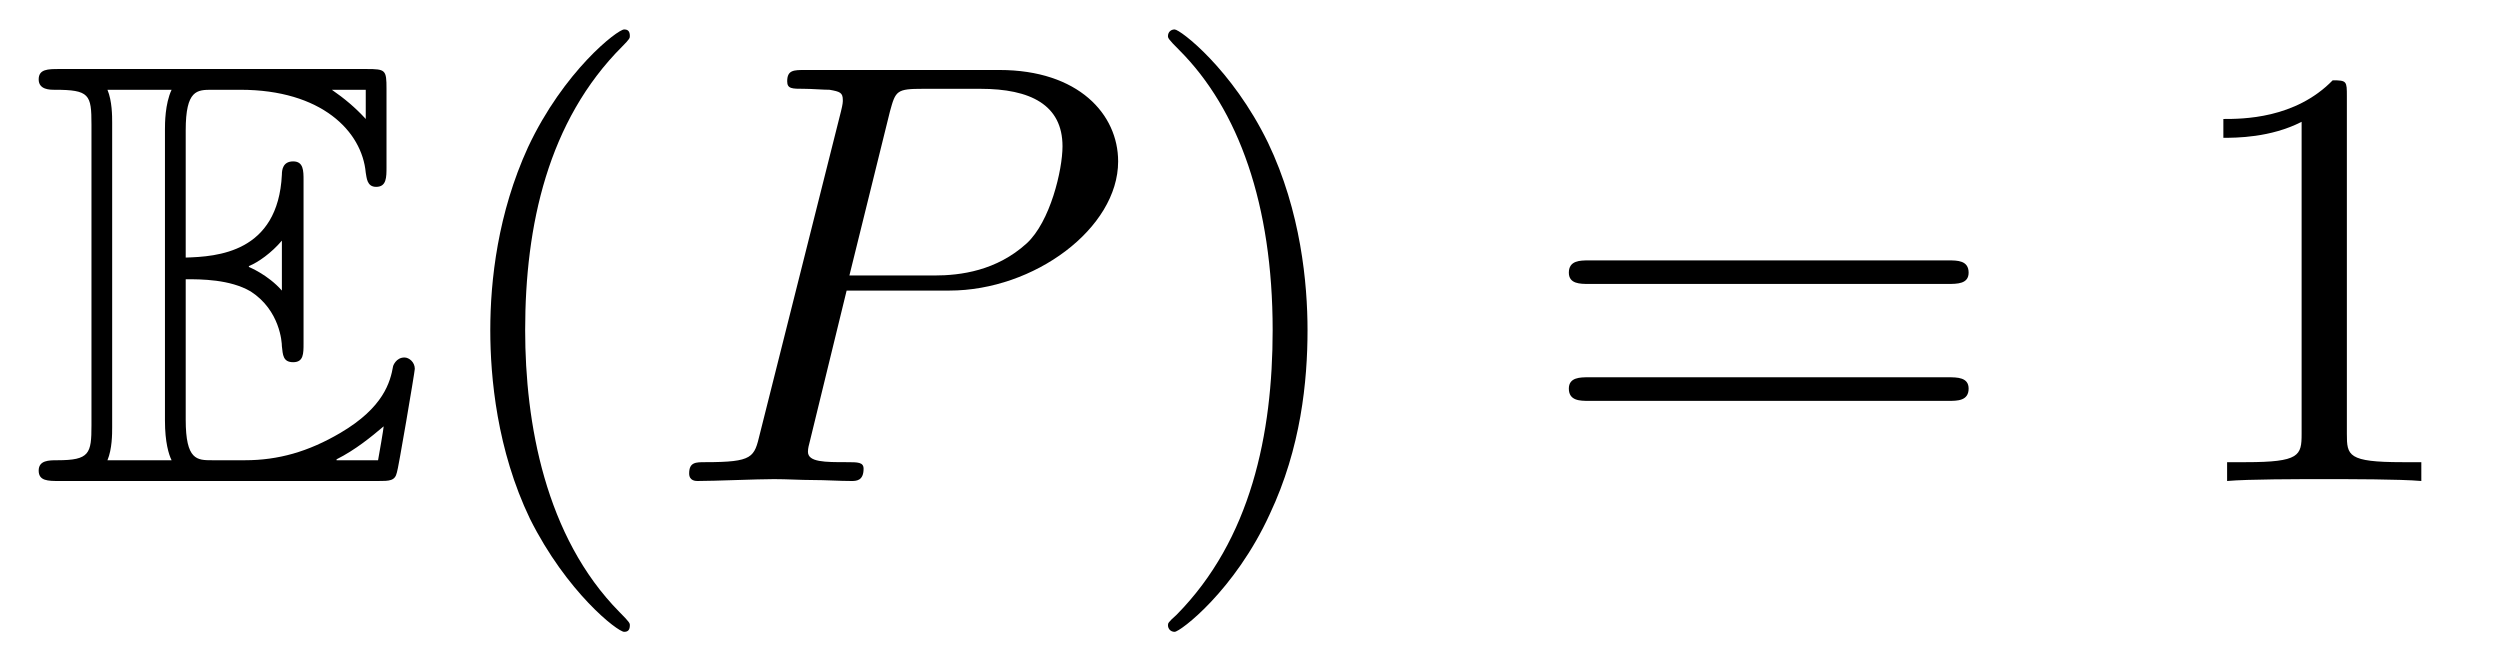
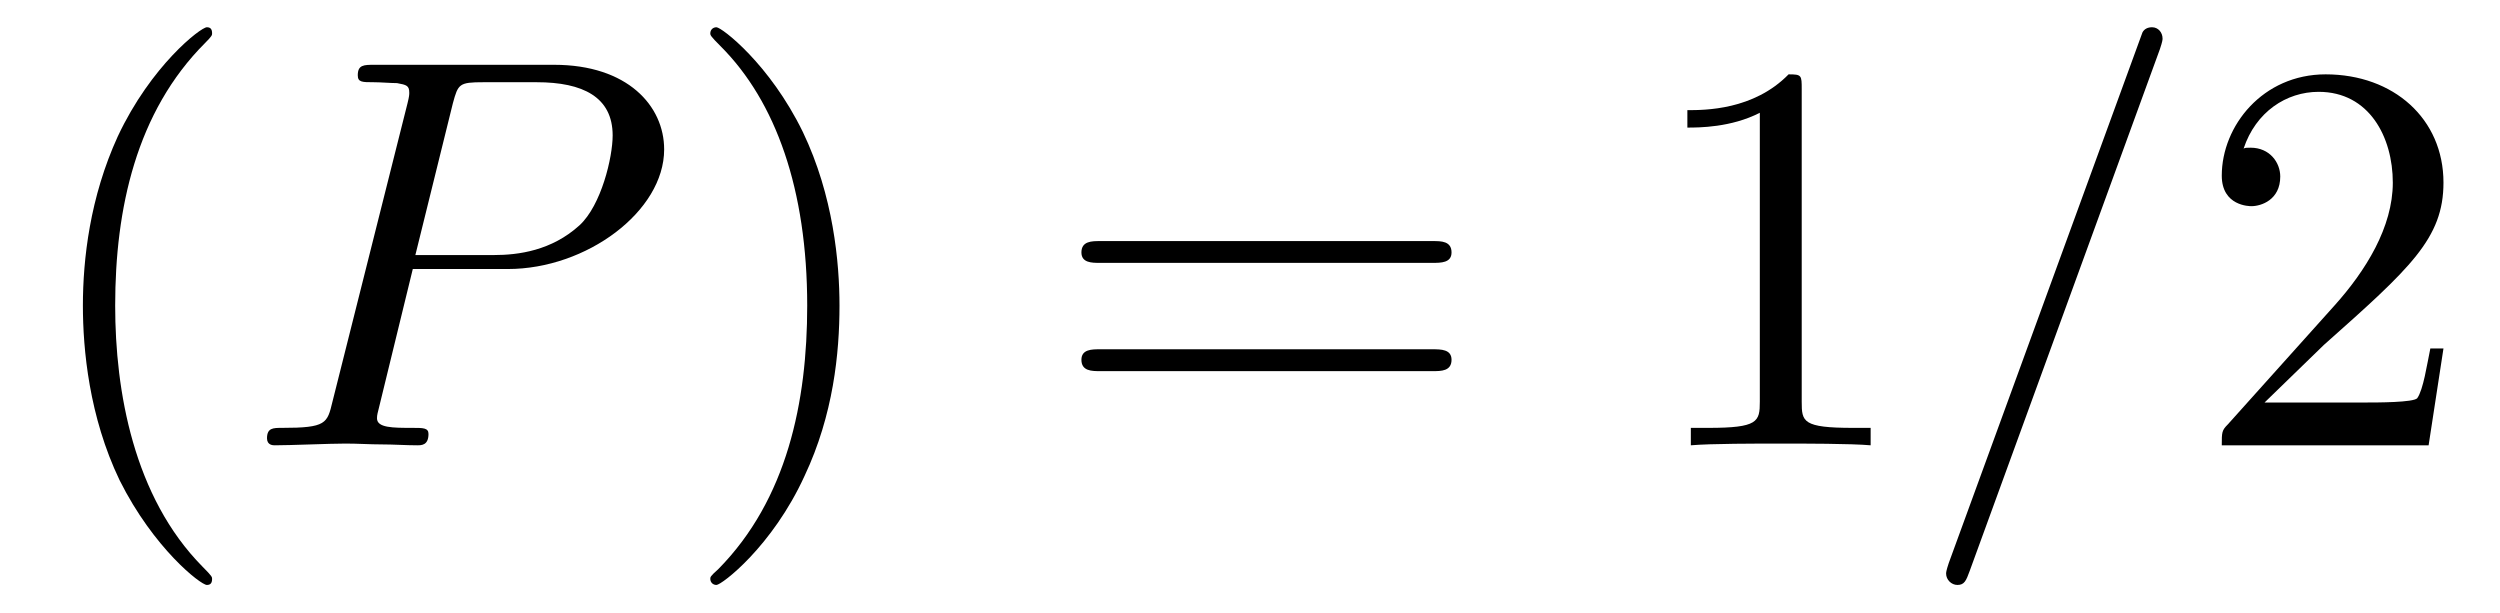
- <svg xmlns="http://www.w3.org/2000/svg" xmlns:xlink="http://www.w3.org/1999/xlink" viewBox="0 0 41.435 10.963">
+ <svg xmlns="http://www.w3.org/2000/svg" xmlns:xlink="http://www.w3.org/1999/xlink" viewBox="0 0 44.756 10.963">
  <defs>
    <g>
      <g id="glyph-0-0">
-         <path d="M 2.578 -3.344 C 2.828 -3.344 3.312 -3.344 3.656 -3.141 C 4.141 -2.828 4.172 -2.297 4.172 -2.234 C 4.188 -2.094 4.188 -1.969 4.359 -1.969 C 4.531 -1.969 4.531 -2.109 4.531 -2.281 L 4.531 -4.984 C 4.531 -5.141 4.531 -5.297 4.359 -5.297 C 4.188 -5.297 4.172 -5.156 4.172 -5.078 C 4.109 -3.781 3.094 -3.719 2.578 -3.703 L 2.578 -5.812 C 2.578 -6.484 2.766 -6.484 3.016 -6.484 L 3.484 -6.484 C 4.828 -6.484 5.5 -5.797 5.562 -5.109 C 5.578 -5.031 5.578 -4.875 5.734 -4.875 C 5.906 -4.875 5.906 -5.031 5.906 -5.203 L 5.906 -6.5 C 5.906 -6.812 5.891 -6.828 5.578 -6.828 L 0.484 -6.828 C 0.297 -6.828 0.141 -6.828 0.141 -6.656 C 0.141 -6.484 0.328 -6.484 0.406 -6.484 C 0.984 -6.484 1.016 -6.406 1.016 -5.906 L 1.016 -0.922 C 1.016 -0.453 0.984 -0.344 0.453 -0.344 C 0.312 -0.344 0.141 -0.344 0.141 -0.172 C 0.141 0 0.297 0 0.484 0 L 5.766 0 C 5.953 0 6.047 0 6.078 -0.141 C 6.094 -0.156 6.375 -1.812 6.375 -1.859 C 6.375 -1.969 6.281 -2.047 6.203 -2.047 C 6.062 -2.047 6.016 -1.906 6.016 -1.906 C 5.969 -1.641 5.859 -1.219 5.141 -0.797 C 4.609 -0.484 4.109 -0.344 3.562 -0.344 L 3.016 -0.344 C 2.766 -0.344 2.578 -0.344 2.578 -1.016 Z M 5.562 -6.484 L 5.562 -6 C 5.391 -6.188 5.203 -6.344 5 -6.484 Z M 3.625 -3.562 C 3.781 -3.625 4 -3.781 4.172 -3.984 L 4.172 -3.156 C 3.938 -3.422 3.625 -3.547 3.625 -3.547 Z M 1.359 -5.938 C 1.359 -6.047 1.359 -6.297 1.281 -6.484 L 2.344 -6.484 C 2.234 -6.25 2.234 -5.922 2.234 -5.828 L 2.234 -1 C 2.234 -0.641 2.297 -0.438 2.344 -0.344 L 1.281 -0.344 C 1.359 -0.531 1.359 -0.781 1.359 -0.891 Z M 5.078 -0.344 L 5.078 -0.359 C 5.391 -0.516 5.656 -0.734 5.859 -0.906 C 5.859 -0.875 5.781 -0.422 5.766 -0.344 Z M 5.078 -0.344 " />
+         <path d="M 3.297 2.391 C 3.297 2.359 3.297 2.344 3.125 2.172 C 1.891 0.922 1.562 -0.969 1.562 -2.5 C 1.562 -4.234 1.938 -5.969 3.172 -7.203 C 3.297 -7.328 3.297 -7.344 3.297 -7.375 C 3.297 -7.453 3.266 -7.484 3.203 -7.484 C 3.094 -7.484 2.203 -6.797 1.609 -5.531 C 1.109 -4.438 0.984 -3.328 0.984 -2.5 C 0.984 -1.719 1.094 -0.516 1.641 0.625 C 2.25 1.844 3.094 2.5 3.203 2.5 C 3.266 2.5 3.297 2.469 3.297 2.391 Z M 3.297 2.391 " />
+       </g>
+       <g id="glyph-0-1">
+         <path d="M 2.875 -2.5 C 2.875 -3.266 2.766 -4.469 2.219 -5.609 C 1.625 -6.828 0.766 -7.484 0.672 -7.484 C 0.609 -7.484 0.562 -7.438 0.562 -7.375 C 0.562 -7.344 0.562 -7.328 0.75 -7.141 C 1.734 -6.156 2.297 -4.578 2.297 -2.5 C 2.297 -0.781 1.938 0.969 0.703 2.219 C 0.562 2.344 0.562 2.359 0.562 2.391 C 0.562 2.453 0.609 2.5 0.672 2.5 C 0.766 2.5 1.672 1.812 2.25 0.547 C 2.766 -0.547 2.875 -1.656 2.875 -2.5 Z M 2.875 -2.5 " />
+       </g>
+       <g id="glyph-0-2">
+         <path d="M 6.844 -3.266 C 7 -3.266 7.188 -3.266 7.188 -3.453 C 7.188 -3.656 7 -3.656 6.859 -3.656 L 0.891 -3.656 C 0.75 -3.656 0.562 -3.656 0.562 -3.453 C 0.562 -3.266 0.75 -3.266 0.891 -3.266 Z M 6.859 -1.328 C 7 -1.328 7.188 -1.328 7.188 -1.531 C 7.188 -1.719 7 -1.719 6.844 -1.719 L 0.891 -1.719 C 0.75 -1.719 0.562 -1.719 0.562 -1.531 C 0.562 -1.328 0.75 -1.328 0.891 -1.328 Z M 6.859 -1.328 " />
+       </g>
+       <g id="glyph-0-3">
+         <path d="M 2.938 -6.375 C 2.938 -6.625 2.938 -6.641 2.703 -6.641 C 2.078 -6 1.203 -6 0.891 -6 L 0.891 -5.688 C 1.094 -5.688 1.672 -5.688 2.188 -5.953 L 2.188 -0.781 C 2.188 -0.422 2.156 -0.312 1.266 -0.312 L 0.953 -0.312 L 0.953 0 C 1.297 -0.031 2.156 -0.031 2.562 -0.031 C 2.953 -0.031 3.828 -0.031 4.172 0 L 4.172 -0.312 L 3.859 -0.312 C 2.953 -0.312 2.938 -0.422 2.938 -0.781 Z M 2.938 -6.375 " />
+       </g>
+       <g id="glyph-0-4">
+         <path d="M 1.266 -0.766 L 2.328 -1.797 C 3.875 -3.172 4.469 -3.703 4.469 -4.703 C 4.469 -5.844 3.578 -6.641 2.359 -6.641 C 1.234 -6.641 0.5 -5.719 0.5 -4.828 C 0.5 -4.281 1 -4.281 1.031 -4.281 C 1.203 -4.281 1.547 -4.391 1.547 -4.812 C 1.547 -5.062 1.359 -5.328 1.016 -5.328 C 0.938 -5.328 0.922 -5.328 0.891 -5.312 C 1.109 -5.969 1.656 -6.328 2.234 -6.328 C 3.141 -6.328 3.562 -5.516 3.562 -4.703 C 3.562 -3.906 3.078 -3.125 2.516 -2.5 L 0.609 -0.375 C 0.5 -0.266 0.5 -0.234 0.5 0 L 4.203 0 L 4.469 -1.734 L 4.234 -1.734 C 4.172 -1.438 4.109 -1 4 -0.844 C 3.938 -0.766 3.281 -0.766 3.062 -0.766 Z M 1.266 -0.766 " />
      </g>
      <g id="glyph-1-0">
-         <path d="M 3.297 2.391 C 3.297 2.359 3.297 2.344 3.125 2.172 C 1.891 0.922 1.562 -0.969 1.562 -2.5 C 1.562 -4.234 1.938 -5.969 3.172 -7.203 C 3.297 -7.328 3.297 -7.344 3.297 -7.375 C 3.297 -7.453 3.266 -7.484 3.203 -7.484 C 3.094 -7.484 2.203 -6.797 1.609 -5.531 C 1.109 -4.438 0.984 -3.328 0.984 -2.5 C 0.984 -1.719 1.094 -0.516 1.641 0.625 C 2.25 1.844 3.094 2.5 3.203 2.5 C 3.266 2.5 3.297 2.469 3.297 2.391 Z M 3.297 2.391 " />
+         <path d="M 3.016 -3.156 L 4.719 -3.156 C 6.125 -3.156 7.516 -4.188 7.516 -5.297 C 7.516 -6.078 6.859 -6.812 5.547 -6.812 L 2.328 -6.812 C 2.141 -6.812 2.031 -6.812 2.031 -6.625 C 2.031 -6.5 2.109 -6.5 2.312 -6.5 C 2.438 -6.5 2.625 -6.484 2.734 -6.484 C 2.906 -6.453 2.953 -6.438 2.953 -6.312 C 2.953 -6.281 2.953 -6.25 2.922 -6.125 L 1.578 -0.781 C 1.484 -0.391 1.469 -0.312 0.672 -0.312 C 0.516 -0.312 0.406 -0.312 0.406 -0.125 C 0.406 0 0.516 0 0.547 0 C 0.828 0 1.531 -0.031 1.812 -0.031 C 2.031 -0.031 2.25 -0.016 2.453 -0.016 C 2.672 -0.016 2.891 0 3.094 0 C 3.172 0 3.297 0 3.297 -0.203 C 3.297 -0.312 3.203 -0.312 3.016 -0.312 C 2.656 -0.312 2.375 -0.312 2.375 -0.484 C 2.375 -0.547 2.391 -0.594 2.406 -0.656 Z M 3.734 -6.125 C 3.828 -6.469 3.844 -6.5 4.281 -6.5 L 5.234 -6.5 C 6.062 -6.5 6.594 -6.234 6.594 -5.547 C 6.594 -5.156 6.391 -4.297 6 -3.938 C 5.5 -3.484 4.906 -3.406 4.469 -3.406 L 3.062 -3.406 Z M 3.734 -6.125 " />
      </g>
      <g id="glyph-1-1">
-         <path d="M 2.875 -2.5 C 2.875 -3.266 2.766 -4.469 2.219 -5.609 C 1.625 -6.828 0.766 -7.484 0.672 -7.484 C 0.609 -7.484 0.562 -7.438 0.562 -7.375 C 0.562 -7.344 0.562 -7.328 0.75 -7.141 C 1.734 -6.156 2.297 -4.578 2.297 -2.5 C 2.297 -0.781 1.938 0.969 0.703 2.219 C 0.562 2.344 0.562 2.359 0.562 2.391 C 0.562 2.453 0.609 2.5 0.672 2.5 C 0.766 2.5 1.672 1.812 2.25 0.547 C 2.766 -0.547 2.875 -1.656 2.875 -2.5 Z M 2.875 -2.5 " />
-       </g>
-       <g id="glyph-1-2">
-         <path d="M 6.844 -3.266 C 7 -3.266 7.188 -3.266 7.188 -3.453 C 7.188 -3.656 7 -3.656 6.859 -3.656 L 0.891 -3.656 C 0.75 -3.656 0.562 -3.656 0.562 -3.453 C 0.562 -3.266 0.75 -3.266 0.891 -3.266 Z M 6.859 -1.328 C 7 -1.328 7.188 -1.328 7.188 -1.531 C 7.188 -1.719 7 -1.719 6.844 -1.719 L 0.891 -1.719 C 0.75 -1.719 0.562 -1.719 0.562 -1.531 C 0.562 -1.328 0.75 -1.328 0.891 -1.328 Z M 6.859 -1.328 " />
-       </g>
-       <g id="glyph-1-3">
-         <path d="M 2.938 -6.375 C 2.938 -6.625 2.938 -6.641 2.703 -6.641 C 2.078 -6 1.203 -6 0.891 -6 L 0.891 -5.688 C 1.094 -5.688 1.672 -5.688 2.188 -5.953 L 2.188 -0.781 C 2.188 -0.422 2.156 -0.312 1.266 -0.312 L 0.953 -0.312 L 0.953 0 C 1.297 -0.031 2.156 -0.031 2.562 -0.031 C 2.953 -0.031 3.828 -0.031 4.172 0 L 4.172 -0.312 L 3.859 -0.312 C 2.953 -0.312 2.938 -0.422 2.938 -0.781 Z M 2.938 -6.375 " />
-       </g>
-       <g id="glyph-2-0">
-         <path d="M 3.016 -3.156 L 4.719 -3.156 C 6.125 -3.156 7.516 -4.188 7.516 -5.297 C 7.516 -6.078 6.859 -6.812 5.547 -6.812 L 2.328 -6.812 C 2.141 -6.812 2.031 -6.812 2.031 -6.625 C 2.031 -6.5 2.109 -6.5 2.312 -6.5 C 2.438 -6.5 2.625 -6.484 2.734 -6.484 C 2.906 -6.453 2.953 -6.438 2.953 -6.312 C 2.953 -6.281 2.953 -6.25 2.922 -6.125 L 1.578 -0.781 C 1.484 -0.391 1.469 -0.312 0.672 -0.312 C 0.516 -0.312 0.406 -0.312 0.406 -0.125 C 0.406 0 0.516 0 0.547 0 C 0.828 0 1.531 -0.031 1.812 -0.031 C 2.031 -0.031 2.25 -0.016 2.453 -0.016 C 2.672 -0.016 2.891 0 3.094 0 C 3.172 0 3.297 0 3.297 -0.203 C 3.297 -0.312 3.203 -0.312 3.016 -0.312 C 2.656 -0.312 2.375 -0.312 2.375 -0.484 C 2.375 -0.547 2.391 -0.594 2.406 -0.656 Z M 3.734 -6.125 C 3.828 -6.469 3.844 -6.5 4.281 -6.5 L 5.234 -6.5 C 6.062 -6.5 6.594 -6.234 6.594 -5.547 C 6.594 -5.156 6.391 -4.297 6 -3.938 C 5.5 -3.484 4.906 -3.406 4.469 -3.406 L 3.062 -3.406 Z M 3.734 -6.125 " />
+         <path d="M 4.375 -7.094 C 4.422 -7.234 4.422 -7.266 4.422 -7.281 C 4.422 -7.391 4.344 -7.484 4.234 -7.484 C 4.156 -7.484 4.094 -7.453 4.062 -7.391 L 0.594 2.109 C 0.547 2.25 0.547 2.281 0.547 2.297 C 0.547 2.406 0.641 2.5 0.75 2.5 C 0.875 2.5 0.906 2.422 0.969 2.25 Z M 4.375 -7.094 " />
      </g>
    </g>
    <clipPath id="clip-0">
-       <path clip-rule="nonzero" d="M 8 0 L 11 0 L 11 10.965 L 8 10.965 Z M 8 0 " />
+       <path clip-rule="nonzero" d="M 1 0 L 4 0 L 4 10.965 L 1 10.965 Z M 1 0 " />
    </clipPath>
    <clipPath id="clip-1">
-       <path clip-rule="nonzero" d="M 19 0 L 22 0 L 22 10.965 L 19 10.965 Z M 19 0 " />
+       <path clip-rule="nonzero" d="M 12 0 L 16 0 L 16 10.965 L 12 10.965 Z M 12 0 " />
+     </clipPath>
+     <clipPath id="clip-2">
+       <path clip-rule="nonzero" d="M 34 0 L 39 0 L 39 10.965 L 34 10.965 Z M 34 0 " />
    </clipPath>
  </defs>
-   <g fill="rgb(0%, 0%, 0%)" fill-opacity="1">
-     <use xlink:href="#glyph-0-0" x="0.5" y="7.972" />
-   </g>
  <g clip-path="url(#clip-0)">
    <g fill="rgb(0%, 0%, 0%)" fill-opacity="1">
-       <use xlink:href="#glyph-1-0" x="7.142" y="7.972" />
+       <use xlink:href="#glyph-0-0" x="0.5" y="7.972" />
    </g>
  </g>
  <g fill="rgb(0%, 0%, 0%)" fill-opacity="1">
-     <use xlink:href="#glyph-2-0" x="11.016" y="7.972" />
+     <use xlink:href="#glyph-1-0" x="4.374" y="7.972" />
  </g>
  <g clip-path="url(#clip-1)">
    <g fill="rgb(0%, 0%, 0%)" fill-opacity="1">
-       <use xlink:href="#glyph-1-1" x="18.796" y="7.972" />
+       <use xlink:href="#glyph-0-1" x="12.154" y="7.972" />
    </g>
  </g>
  <g fill="rgb(0%, 0%, 0%)" fill-opacity="1">
-     <use xlink:href="#glyph-1-2" x="25.44" y="7.972" />
+     <use xlink:href="#glyph-0-2" x="18.798" y="7.972" />
  </g>
  <g fill="rgb(0%, 0%, 0%)" fill-opacity="1">
-     <use xlink:href="#glyph-1-3" x="35.959" y="7.972" />
+     <use xlink:href="#glyph-0-3" x="29.317" y="7.972" />
+   </g>
+   <g clip-path="url(#clip-2)">
+     <g fill="rgb(0%, 0%, 0%)" fill-opacity="1">
+       <use xlink:href="#glyph-1-1" x="34.293" y="7.972" />
+     </g>
+   </g>
+   <g fill="rgb(0%, 0%, 0%)" fill-opacity="1">
+     <use xlink:href="#glyph-0-4" x="39.275" y="7.972" />
  </g>
</svg>
